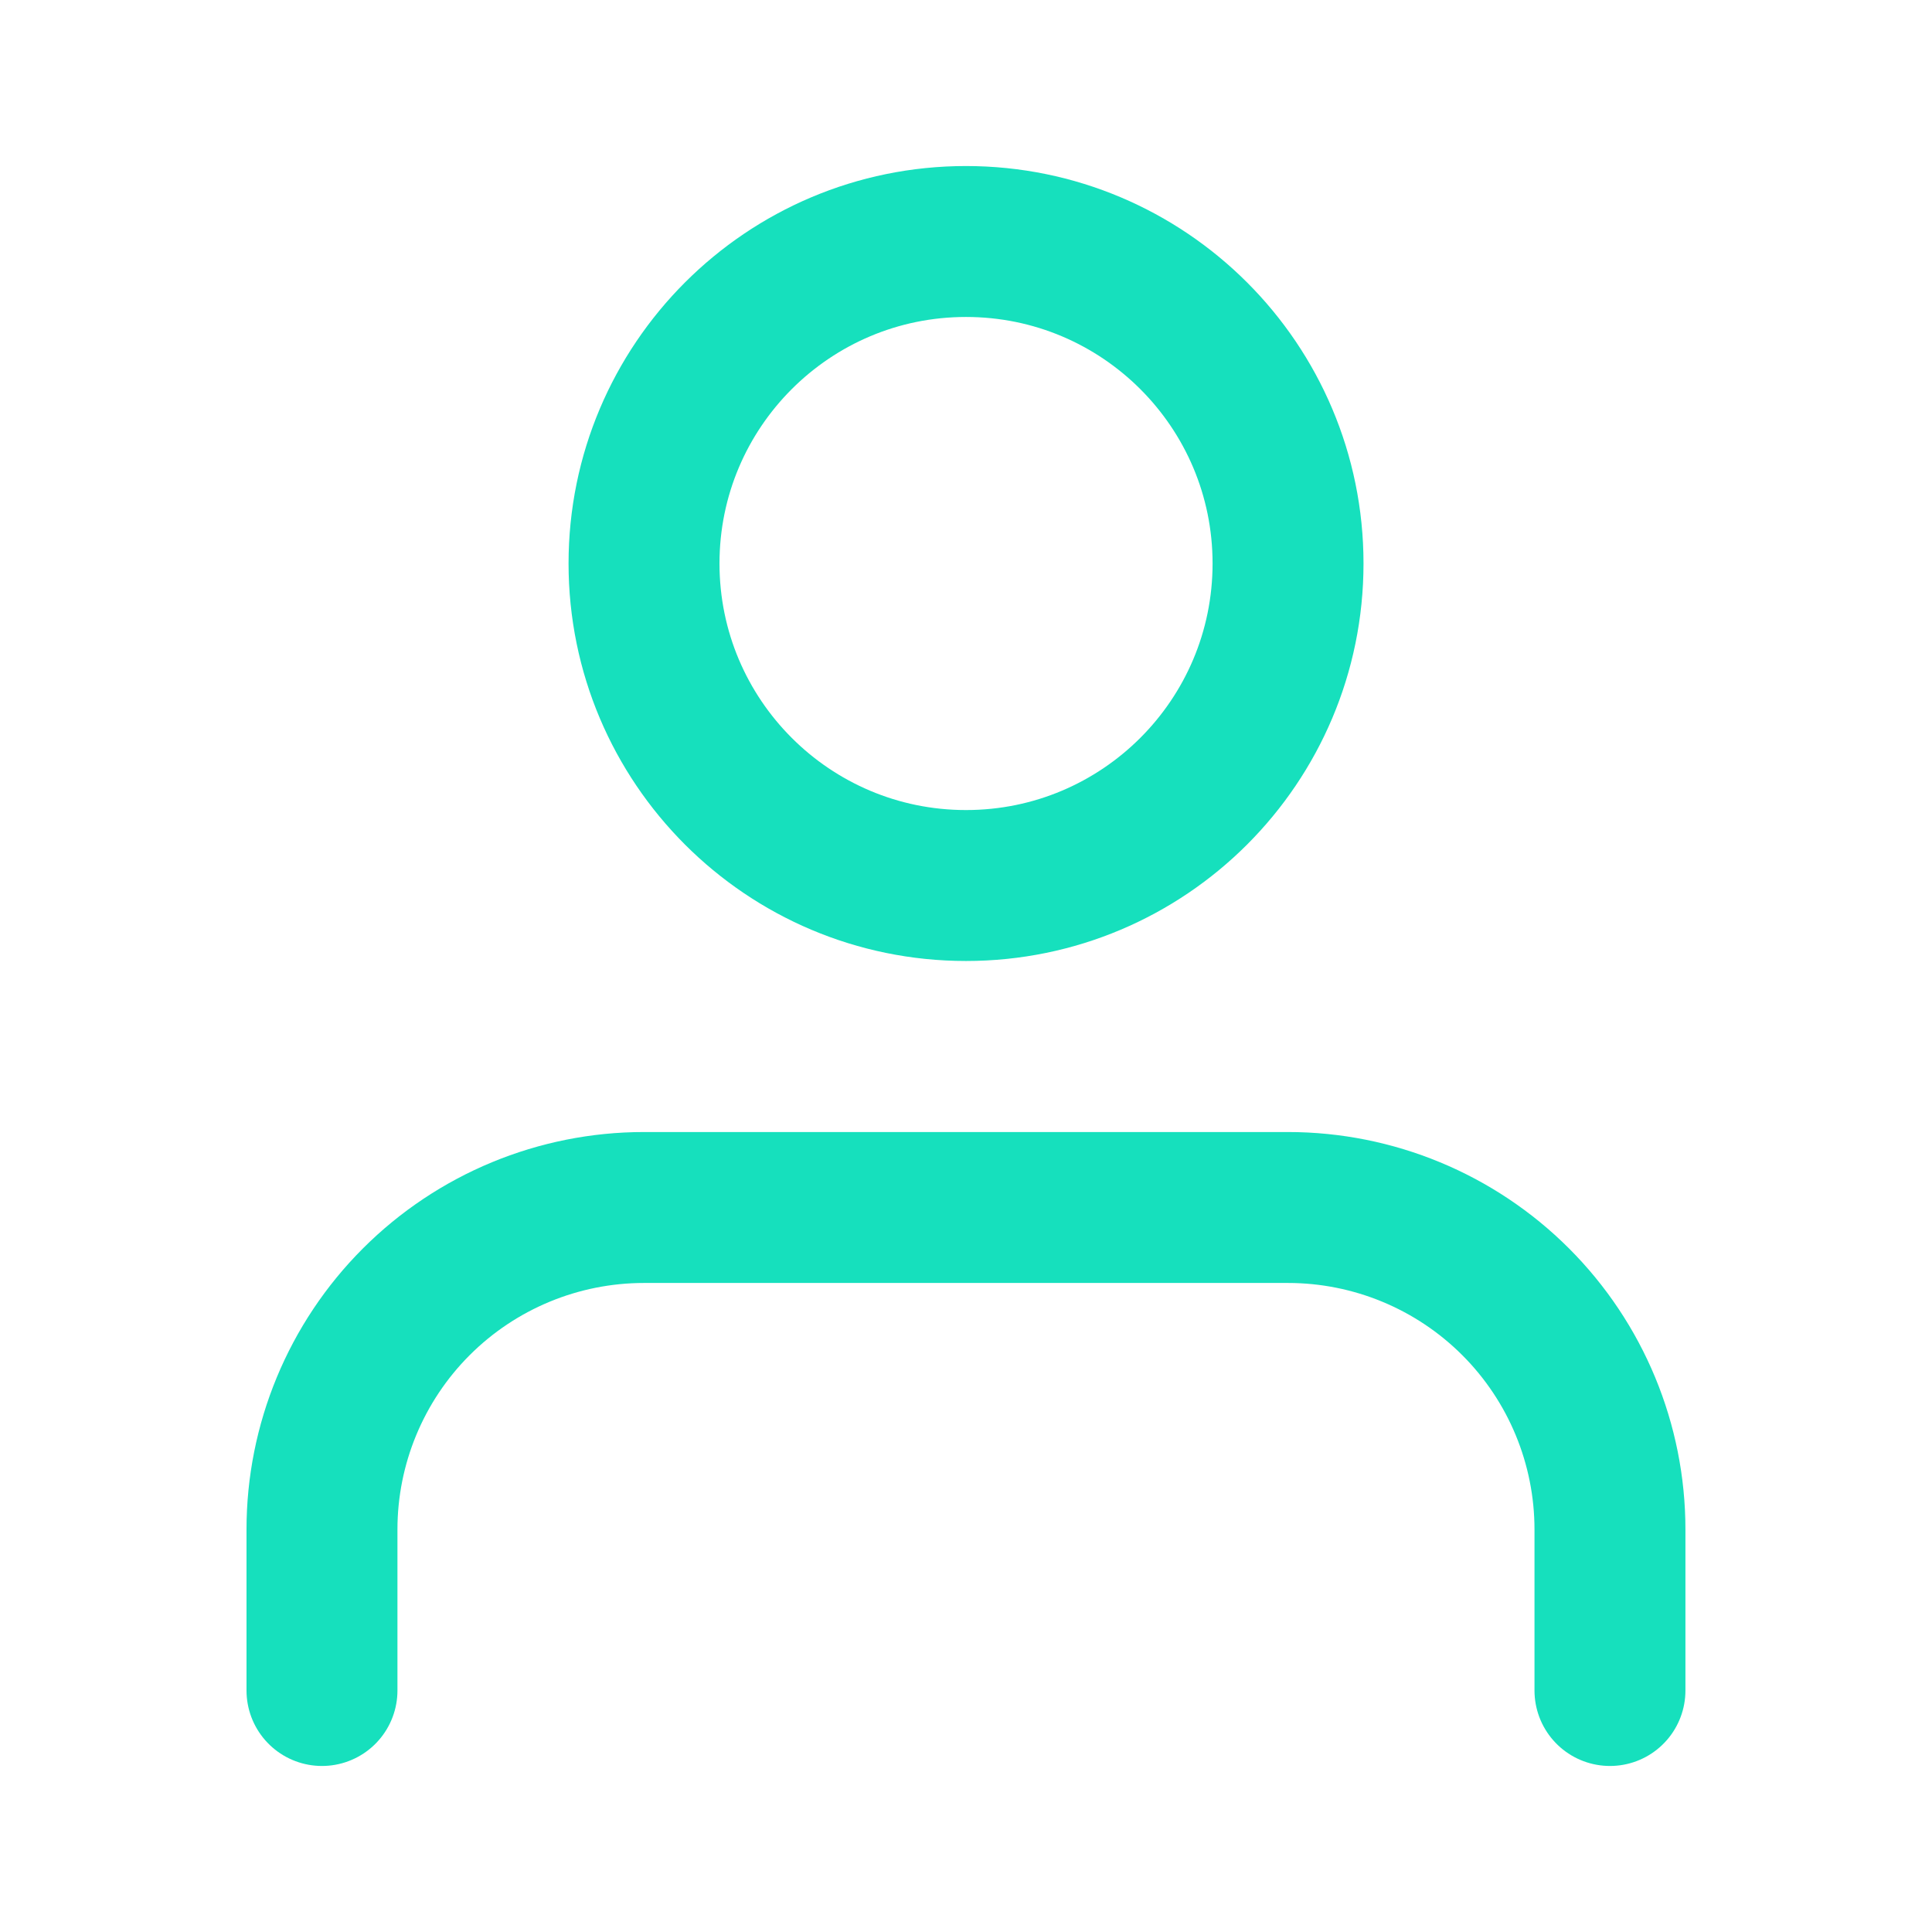
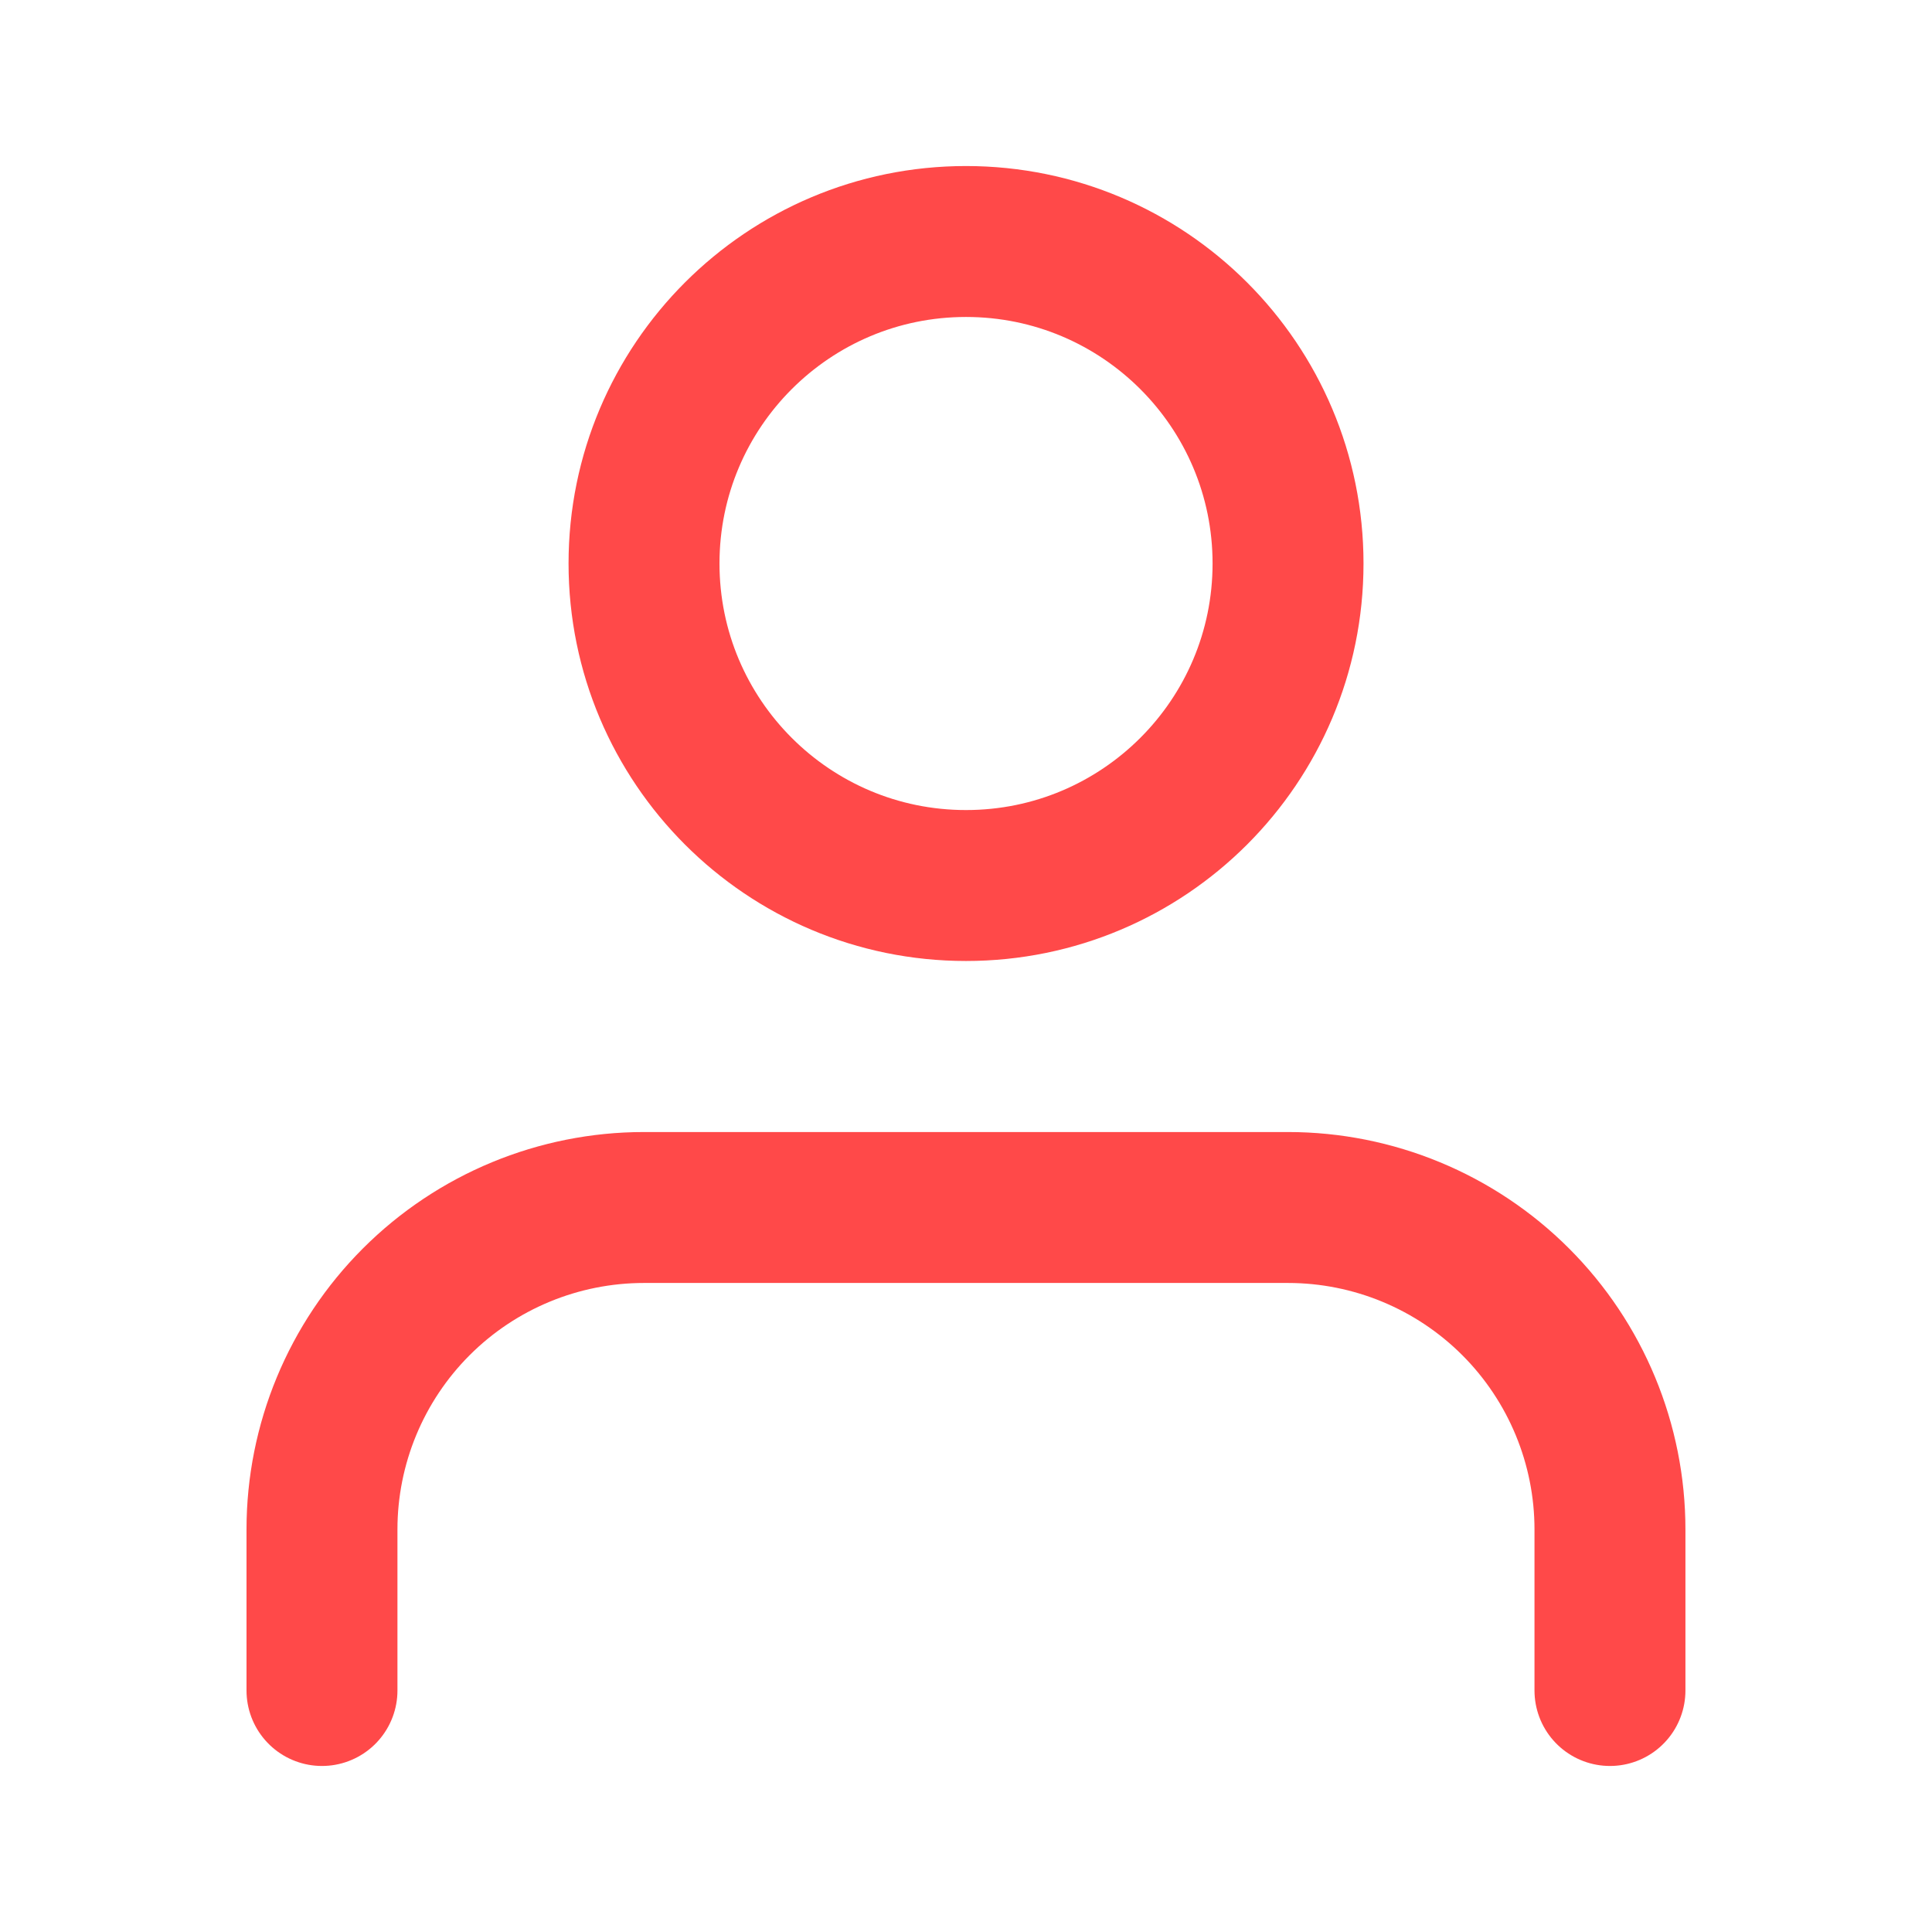
<svg xmlns="http://www.w3.org/2000/svg" width="32" height="32" viewBox="0 0 32 32" fill="none">
-   <path d="M26.666 28V25.333C26.666 23.919 26.104 22.562 25.104 21.562C24.104 20.562 22.747 20 21.333 20H10.666C9.252 20 7.895 20.562 6.895 21.562C5.895 22.562 5.333 23.919 5.333 25.333V28" stroke="#16e0bd" stroke-width="2.5" stroke-linecap="round" stroke-linejoin="round" />
-   <path d="M16 14.667C18.946 14.667 21.334 12.279 21.334 9.333C21.334 6.388 18.946 4 16 4C13.055 4 10.667 6.388 10.667 9.333C10.667 12.279 13.055 14.667 16 14.667Z" stroke="#16e0bd" stroke-width="2.5" stroke-linecap="round" stroke-linejoin="round" />
+   <path d="M26.666 28V25.333C26.666 23.919 26.104 22.562 25.104 21.562C24.104 20.562 22.747 20 21.333 20H10.666C9.252 20 7.895 20.562 6.895 21.562C5.895 22.562 5.333 23.919 5.333 25.333V28" stroke="#FF4949" stroke-width="2.5" stroke-linecap="round" stroke-linejoin="round" />
+   <path d="M16 14.667C18.946 14.667 21.334 12.279 21.334 9.333C21.334 6.388 18.946 4 16 4C13.055 4 10.667 6.388 10.667 9.333C10.667 12.279 13.055 14.667 16 14.667Z" stroke="#FF4949" stroke-width="2.5" stroke-linecap="round" stroke-linejoin="round" />
</svg>
